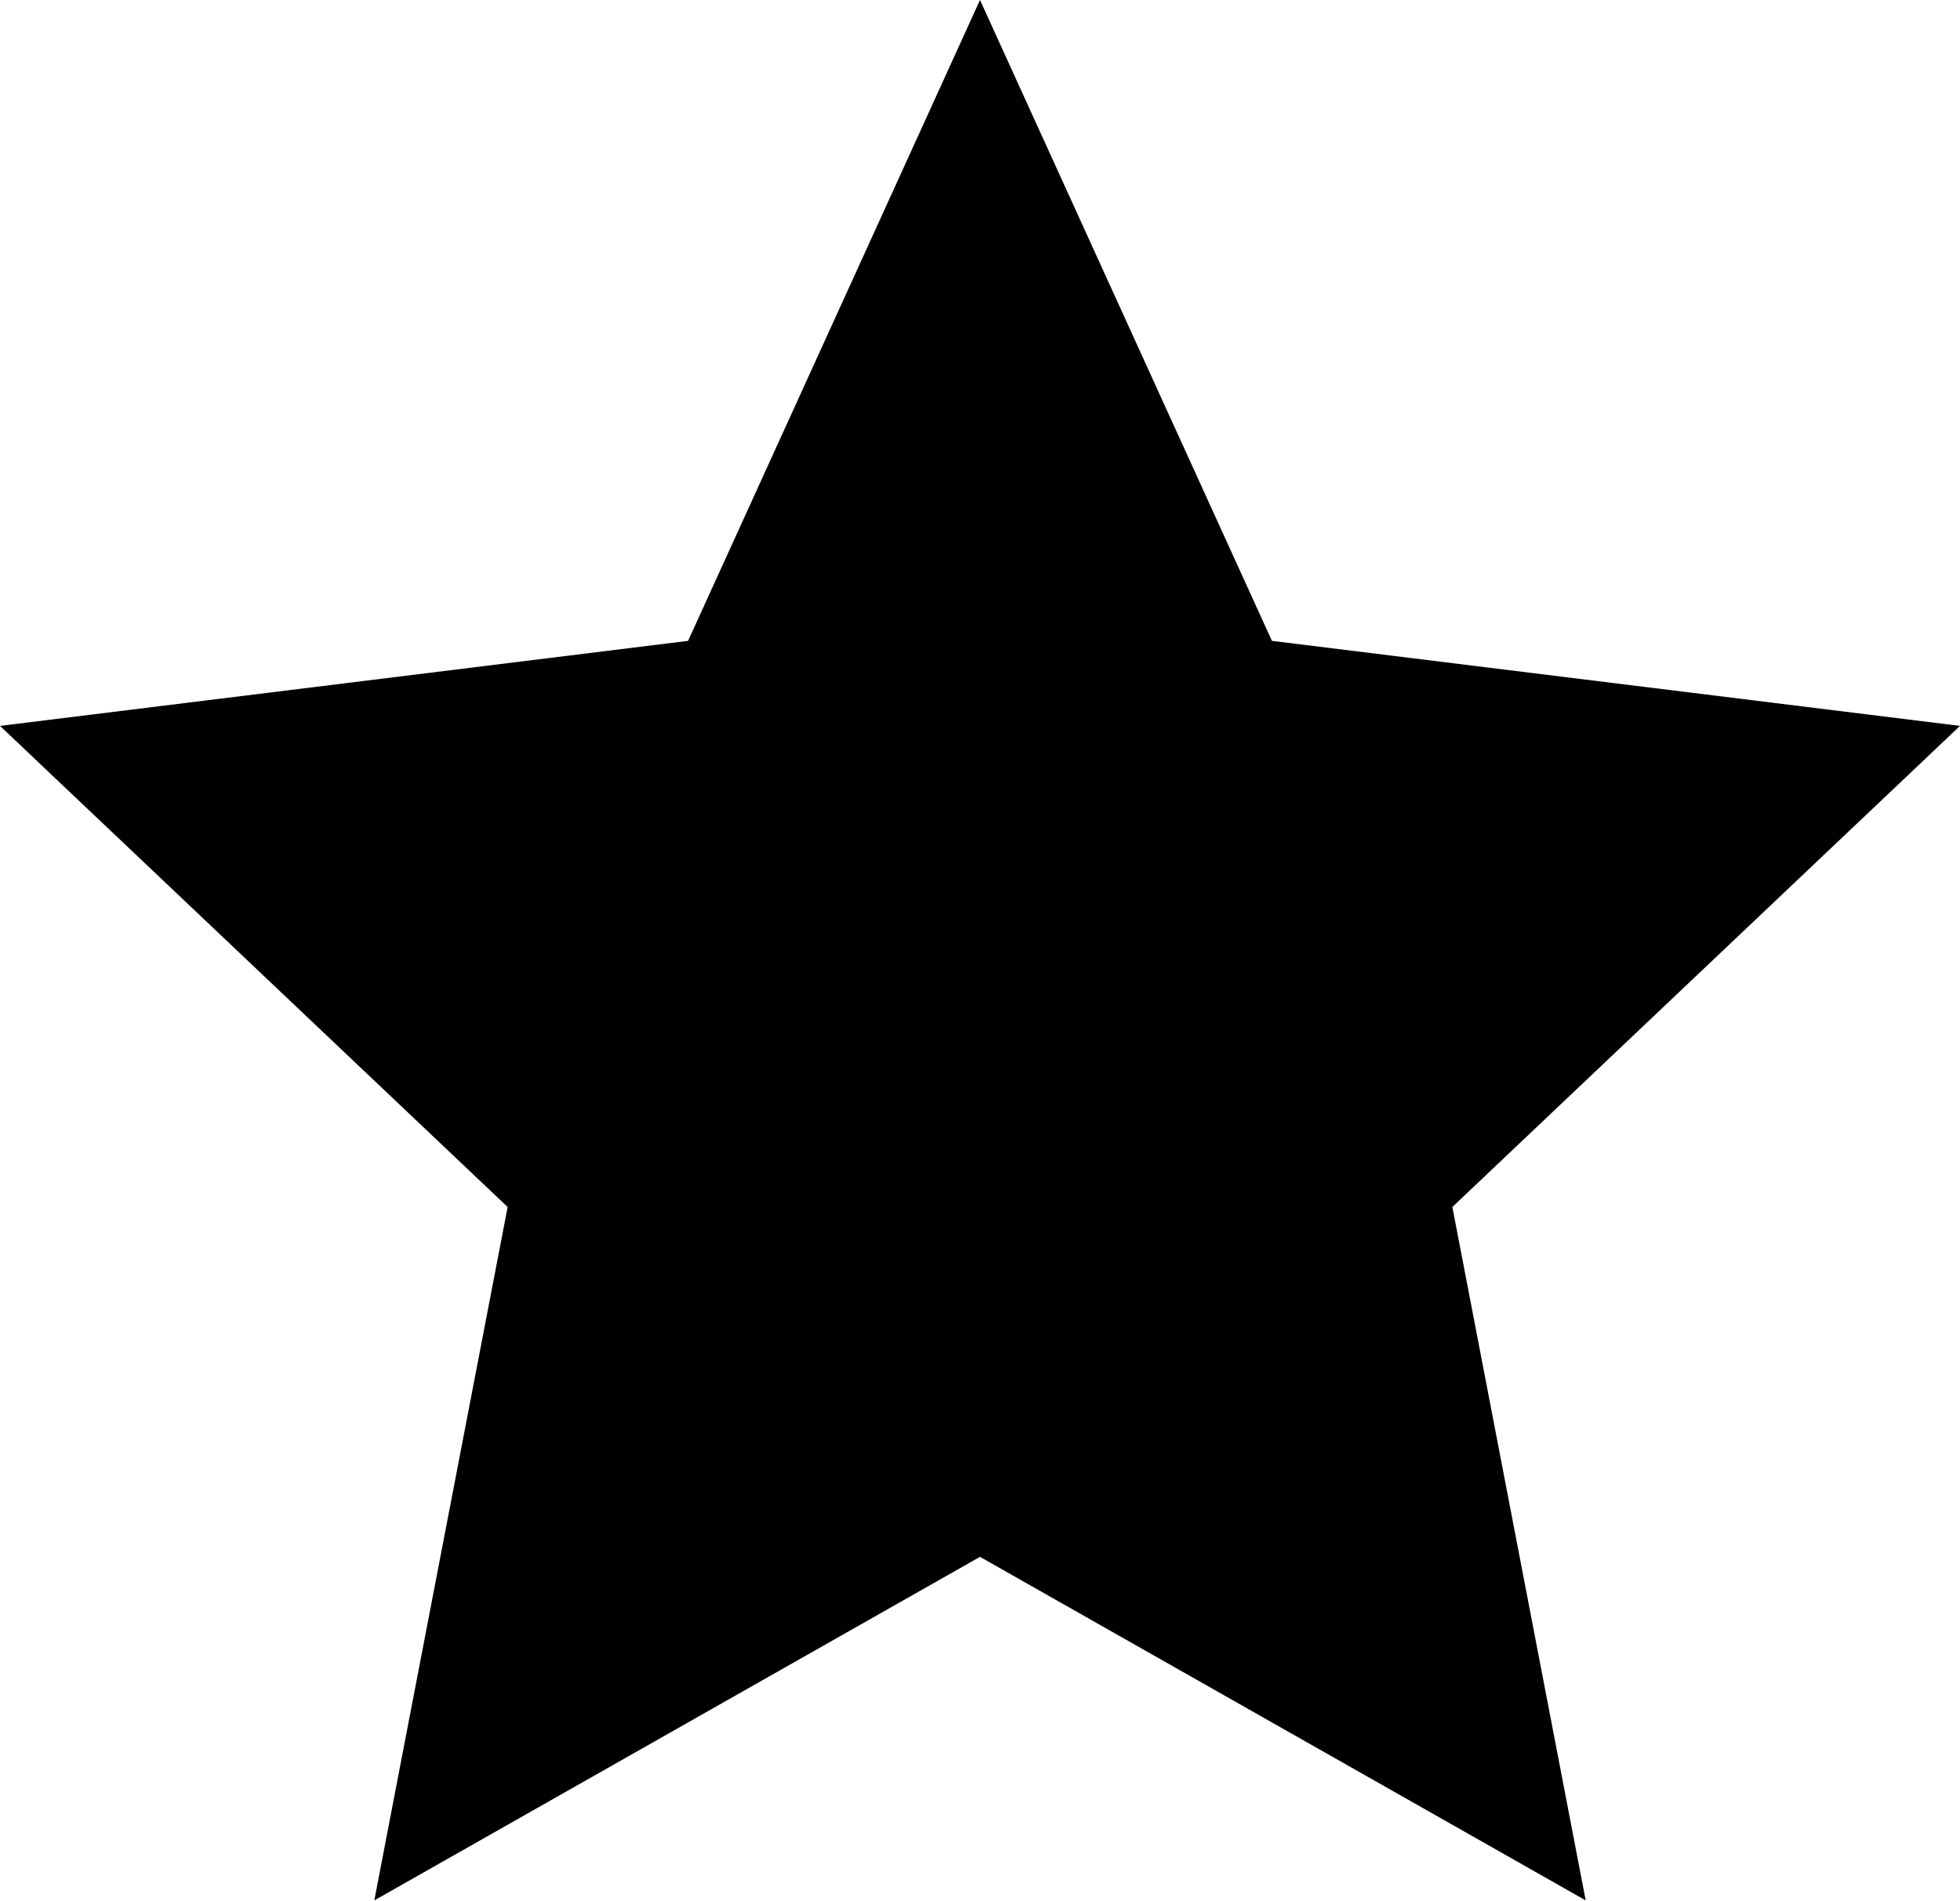
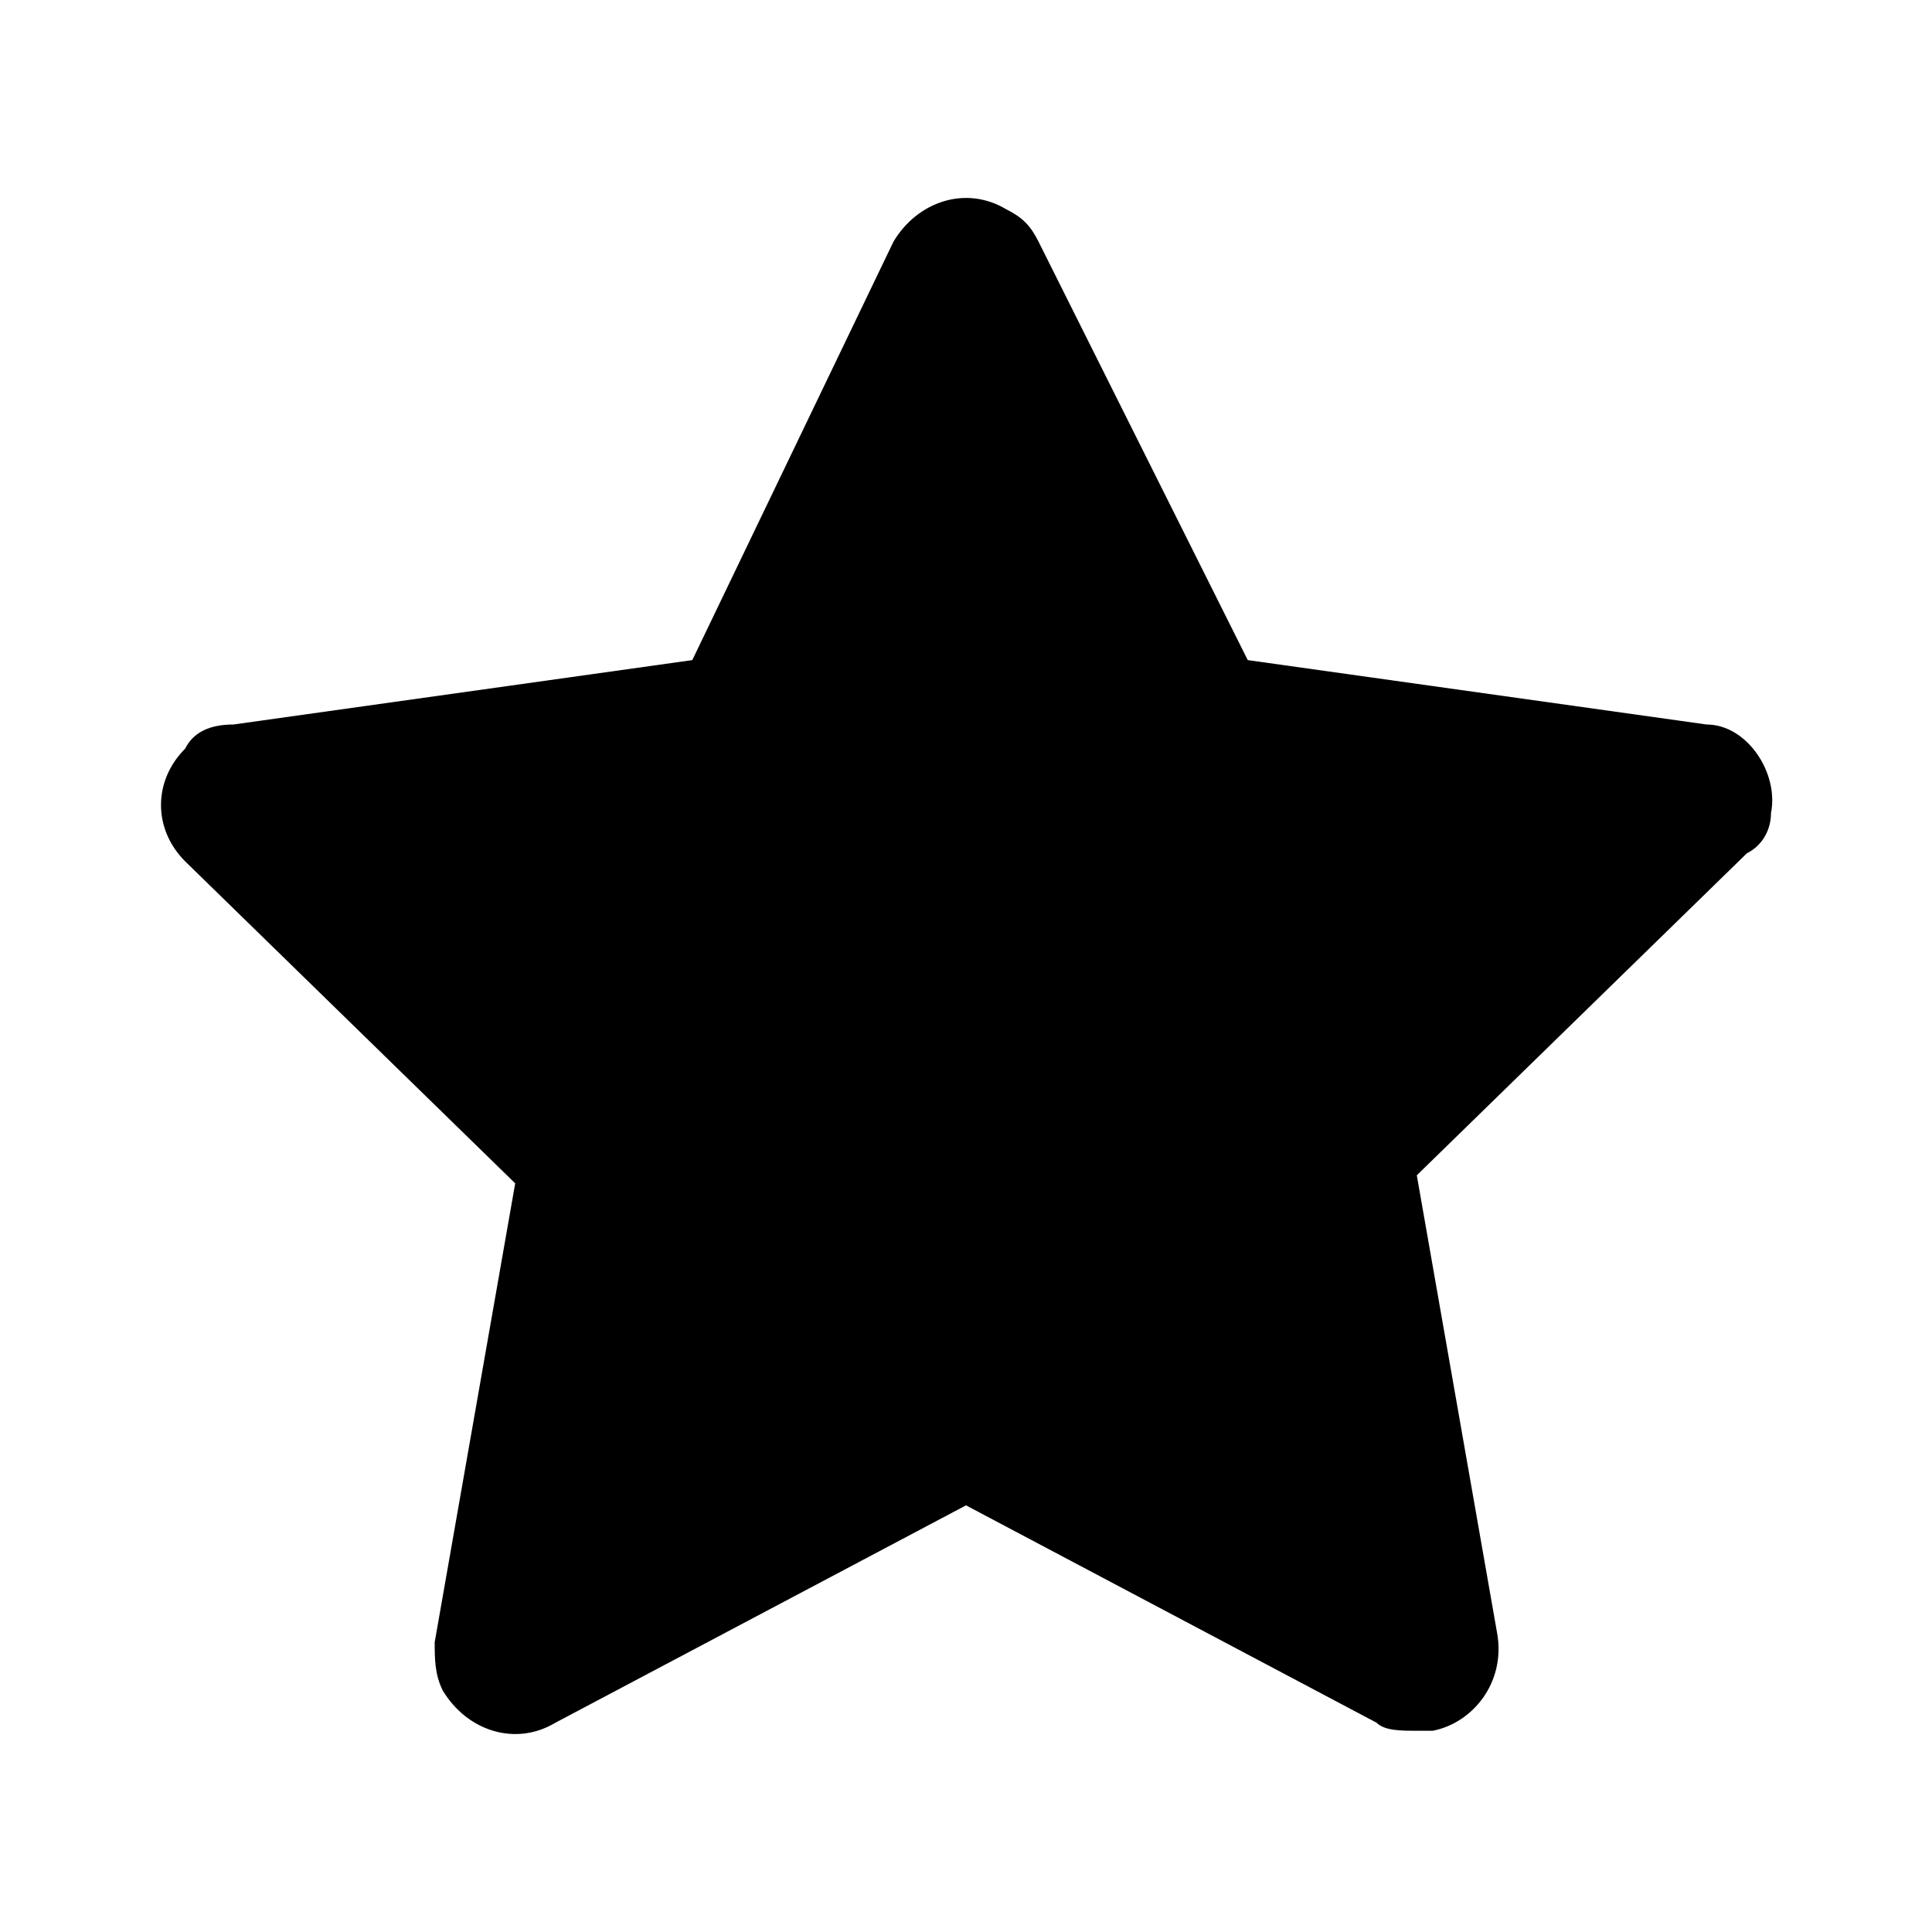
- <svg xmlns="http://www.w3.org/2000/svg" width="33" height="32" viewBox="0 0 33 32" fill="none">
-   <path d="M16.5 0L21.415 10.791L33 12.223L24.453 20.324L26.698 32L16.5 26.215L6.302 32L8.547 20.324L0 12.223L11.585 10.791L16.5 0Z" fill="black" />
+ <svg xmlns="http://www.w3.org/2000/svg" width="24" height="24" viewBox="0 0 24 24" fill="none">
+   <path d="M22 10.1C22.1 9.6 21.7 9 21.2 9L15.5 8.2L12.9 3C12.8 2.8 12.7 2.7 12.5 2.6C12 2.3 11.4 2.5 11.1 3L8.6 8.2L2.9 9C2.6 9 2.4 9.1 2.3 9.3C1.9 9.7 1.9 10.3 2.3 10.7L6.4 14.7L5.4 20.4C5.4 20.6 5.4 20.8 5.5 21C5.8 21.5 6.4 21.7 6.9 21.4L12 18.7L17.1 21.4C17.2 21.5 17.4 21.5 17.6 21.5C17.7 21.5 17.7 21.5 17.8 21.5C18.3 21.4 18.7 20.9 18.6 20.3L17.6 14.6L21.7 10.6C21.9 10.5 22 10.3 22 10.1Z" fill="black" />
</svg>
